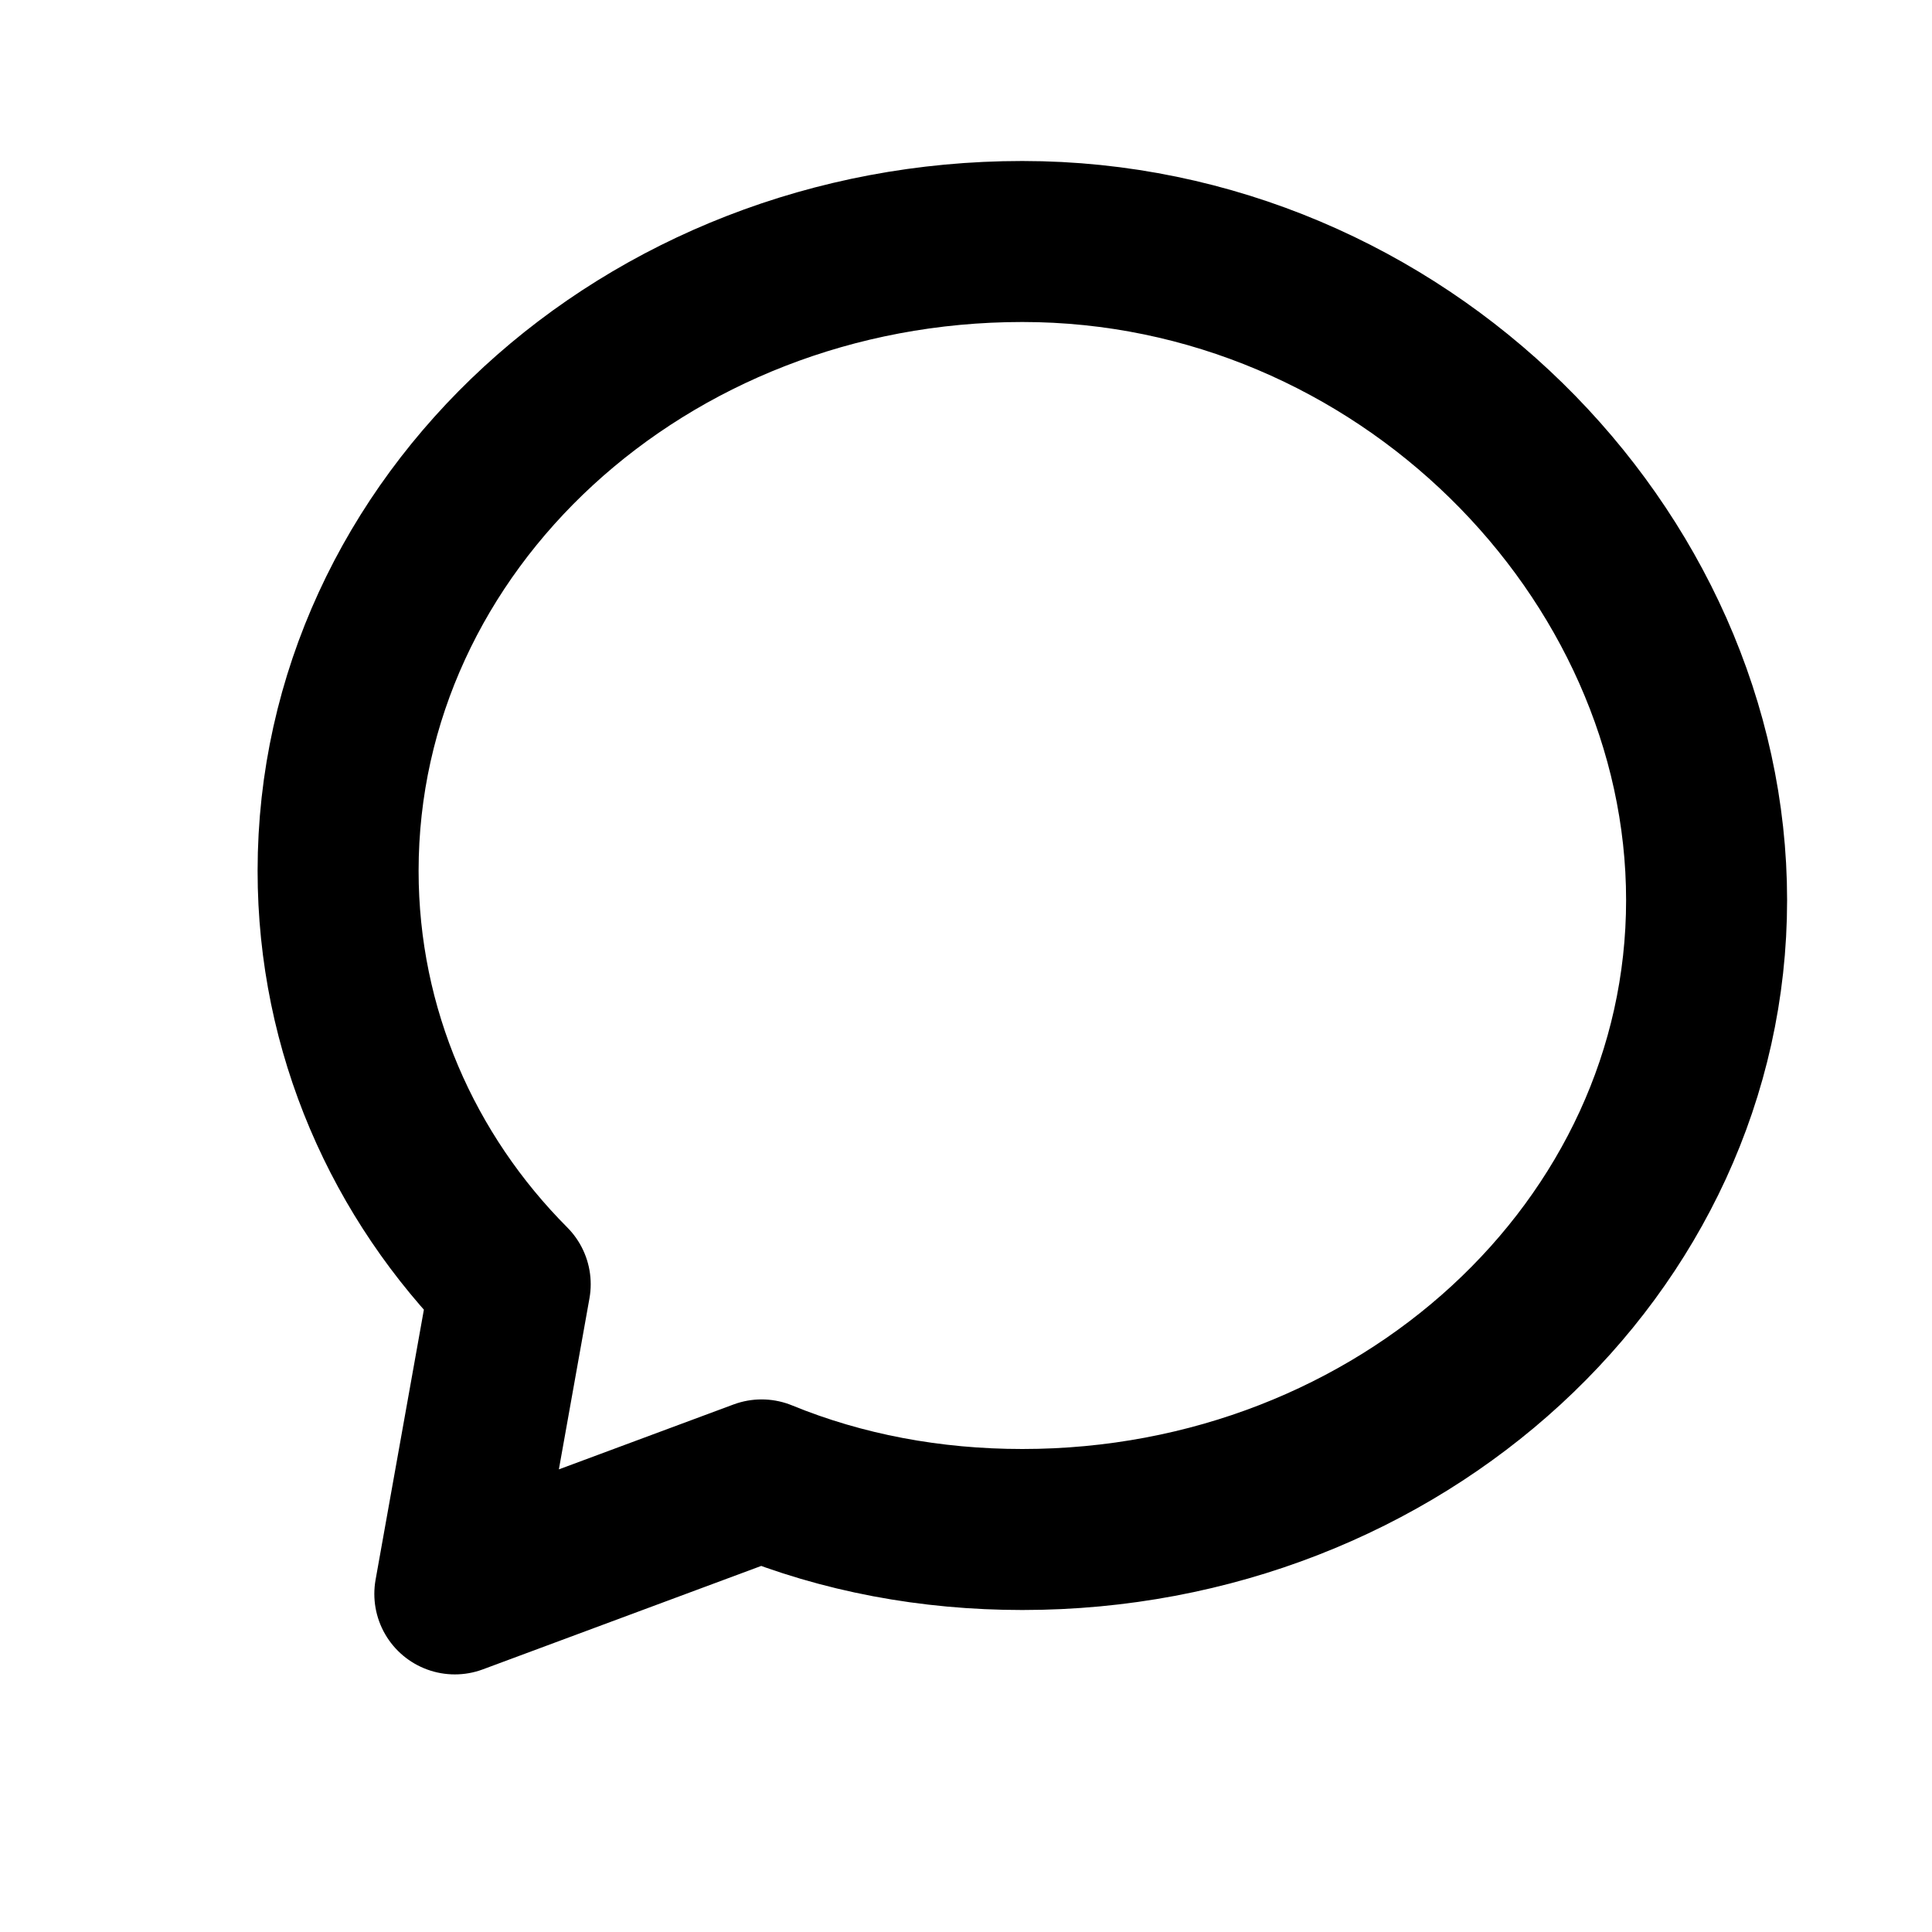
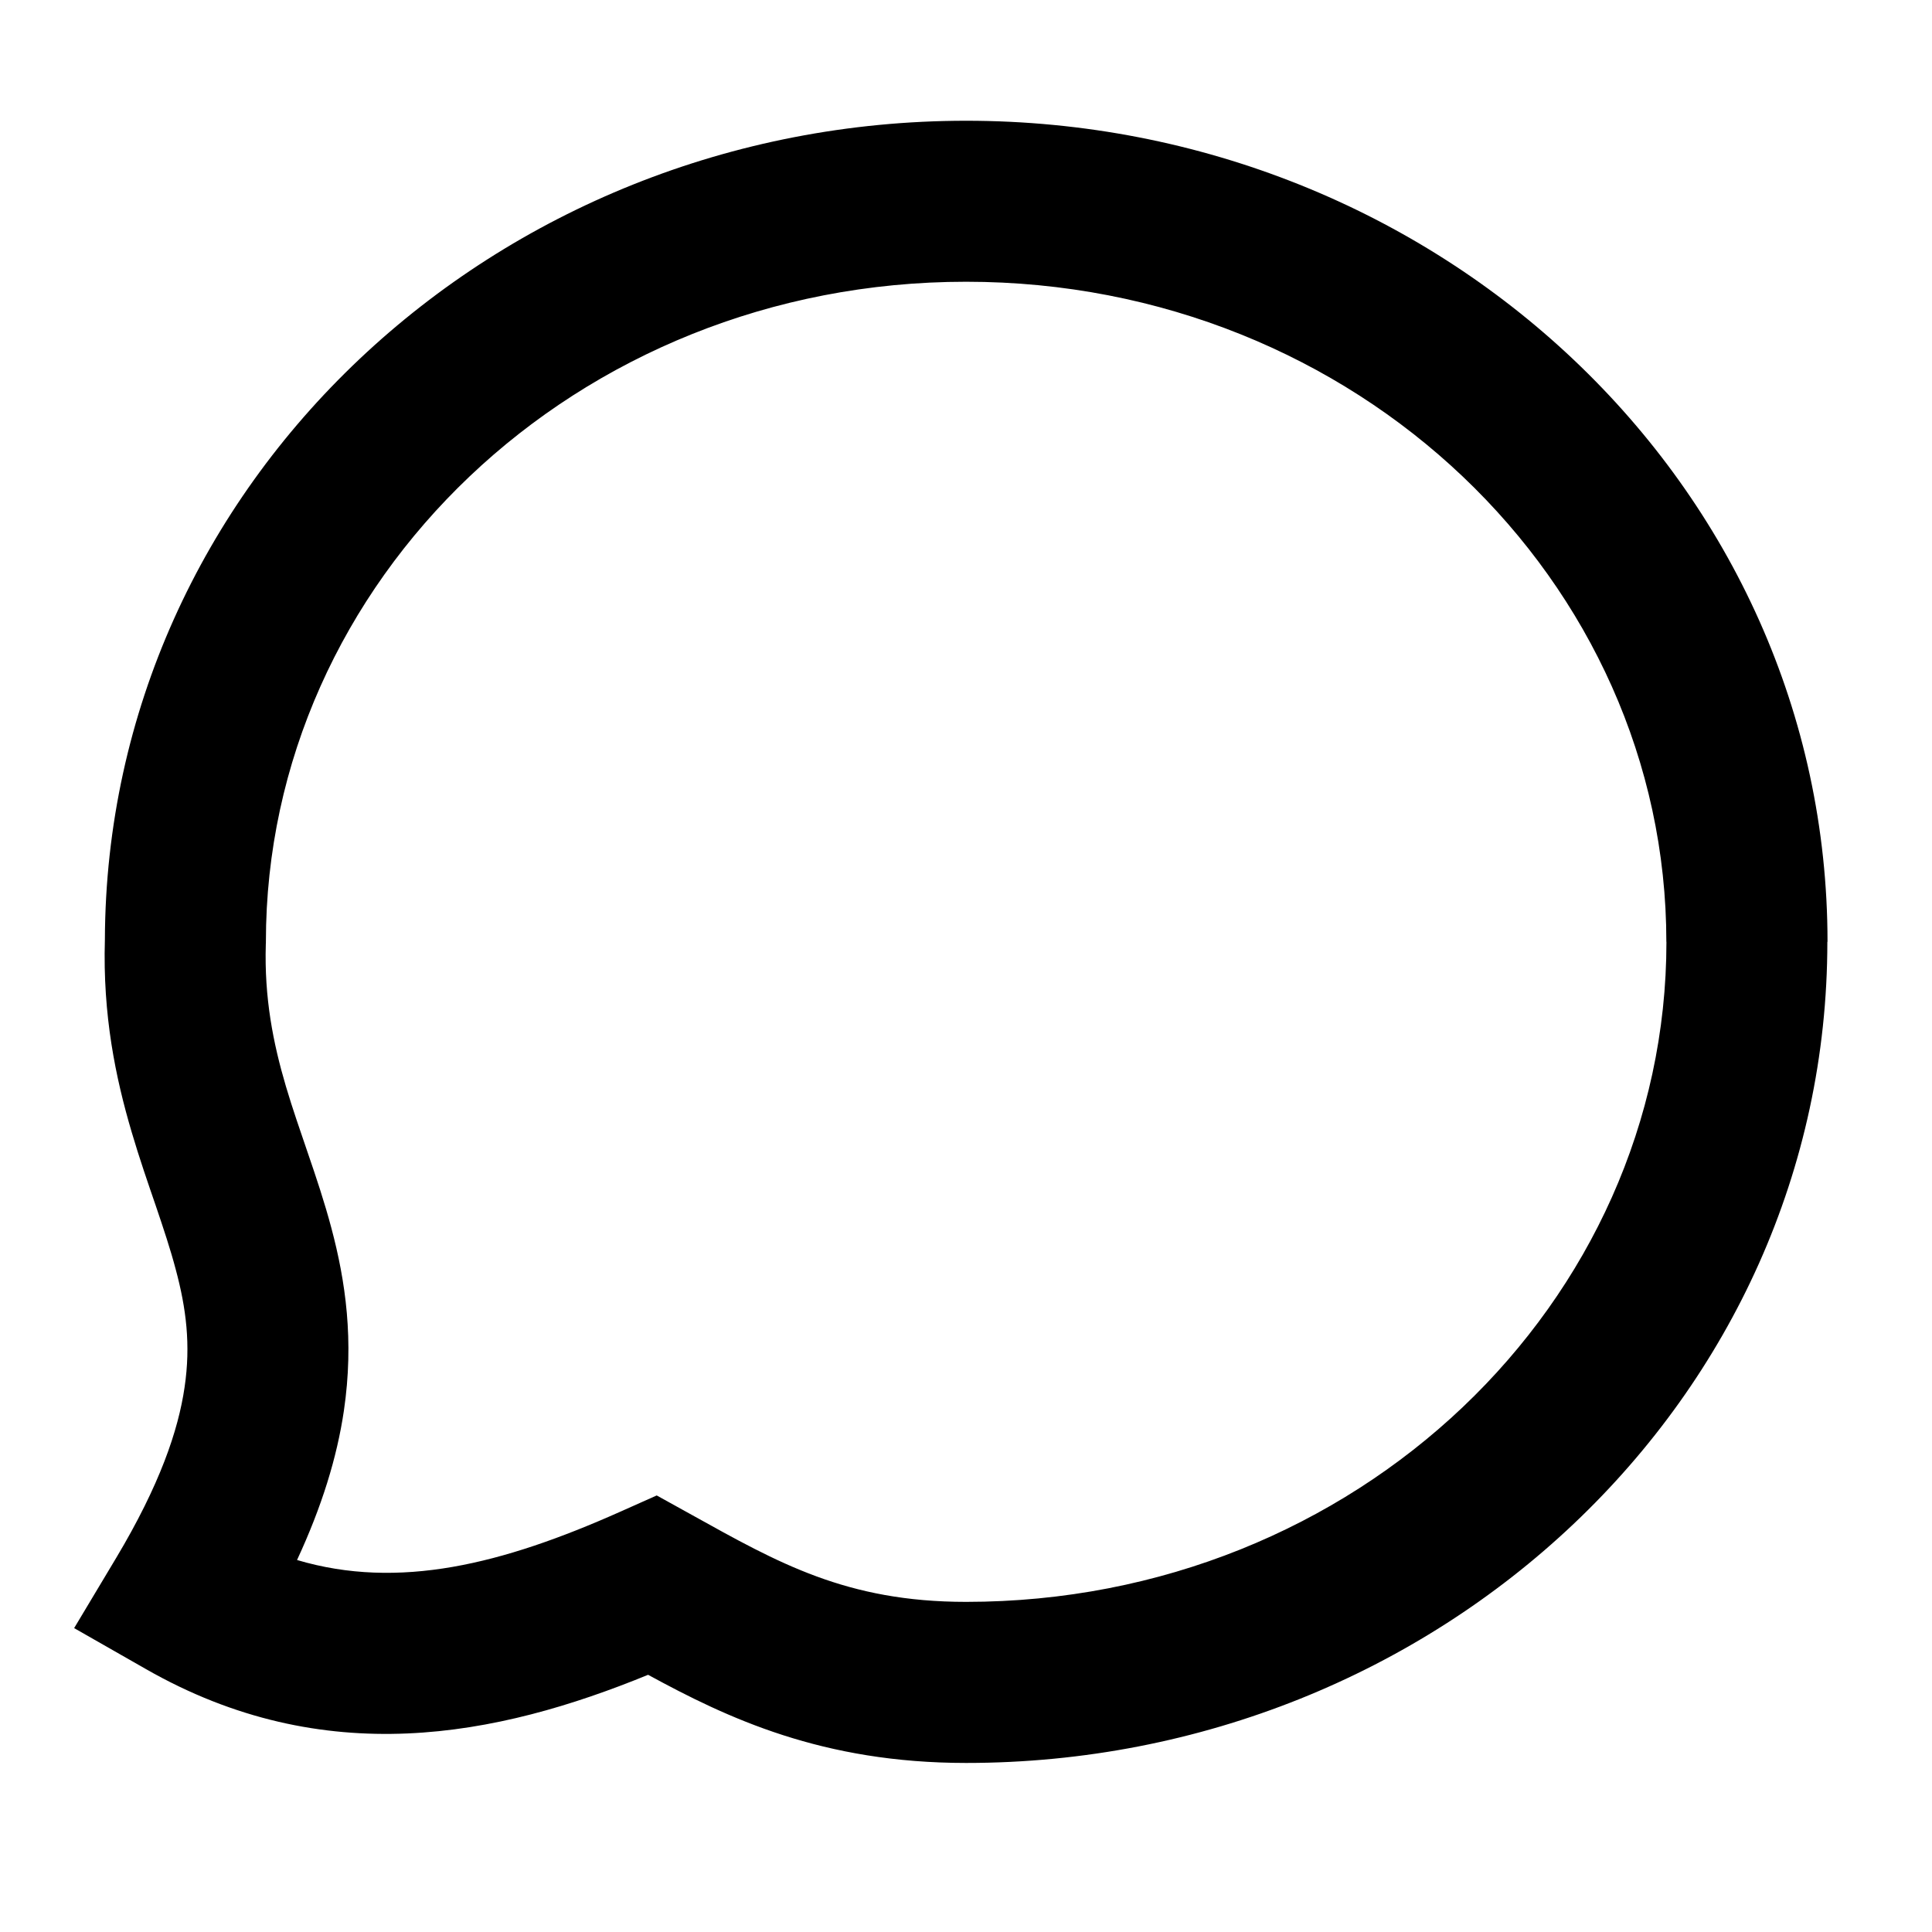
- <svg xmlns="http://www.w3.org/2000/svg" width="24" height="24" viewBox="0 0 24 24" fill="none">
-   <path d="M12.7 3C8.006 3 4.2 6.501 4.2 10.818C4.2 12.809 5.01 14.619 6.338 15.953L5.65 19.8L9.461 18.384C10.464 18.795 11.562 19 12.7 19C17.394 19 21.2 15.499 21.2 11.182C21.2 6.864 17.394 3 12.7 3Z" stroke="currentColor" stroke-width="2" stroke-linecap="round" stroke-linejoin="round" />
+ <svg xmlns="http://www.w3.org/2000/svg" width="24" height="24" viewBox="0 0 24 24" fill="currentColor">
+   <path d="M20.7 11.7c0-4.48-3.844-8.2-8.699-8.2-4.854 0-8.698 3.72-8.698 8.2v.015l-.001.014c-.02.667.09 1.225.25 1.767.083.28.176.545.276.839.098.285.202.595.288.918.177.663.284 1.401.156 2.271-.086.582-.274 1.191-.582 1.855 1.264.375 2.55.053 4.013-.599l.455-.203.437.242c1.07.594 1.917 1.08 3.406 1.08 4.855 0 8.7-3.72 8.7-8.199zm2 0c0 5.683-4.84 10.2-10.699 10.2-1.784 0-2.96-.555-3.95-1.095-1.876.768-4.02 1.2-6.245-.075l-.885-.505.524-.875c.54-.904.77-1.581.848-2.118.078-.526.02-.98-.11-1.463-.066-.25-.15-.502-.247-.788-.095-.277-.204-.59-.301-.92-.199-.674-.36-1.449-.332-2.39C1.322 6.002 6.154 1.5 12.002 1.5c5.859 0 10.7 4.518 10.7 10.2z" />
</svg>
